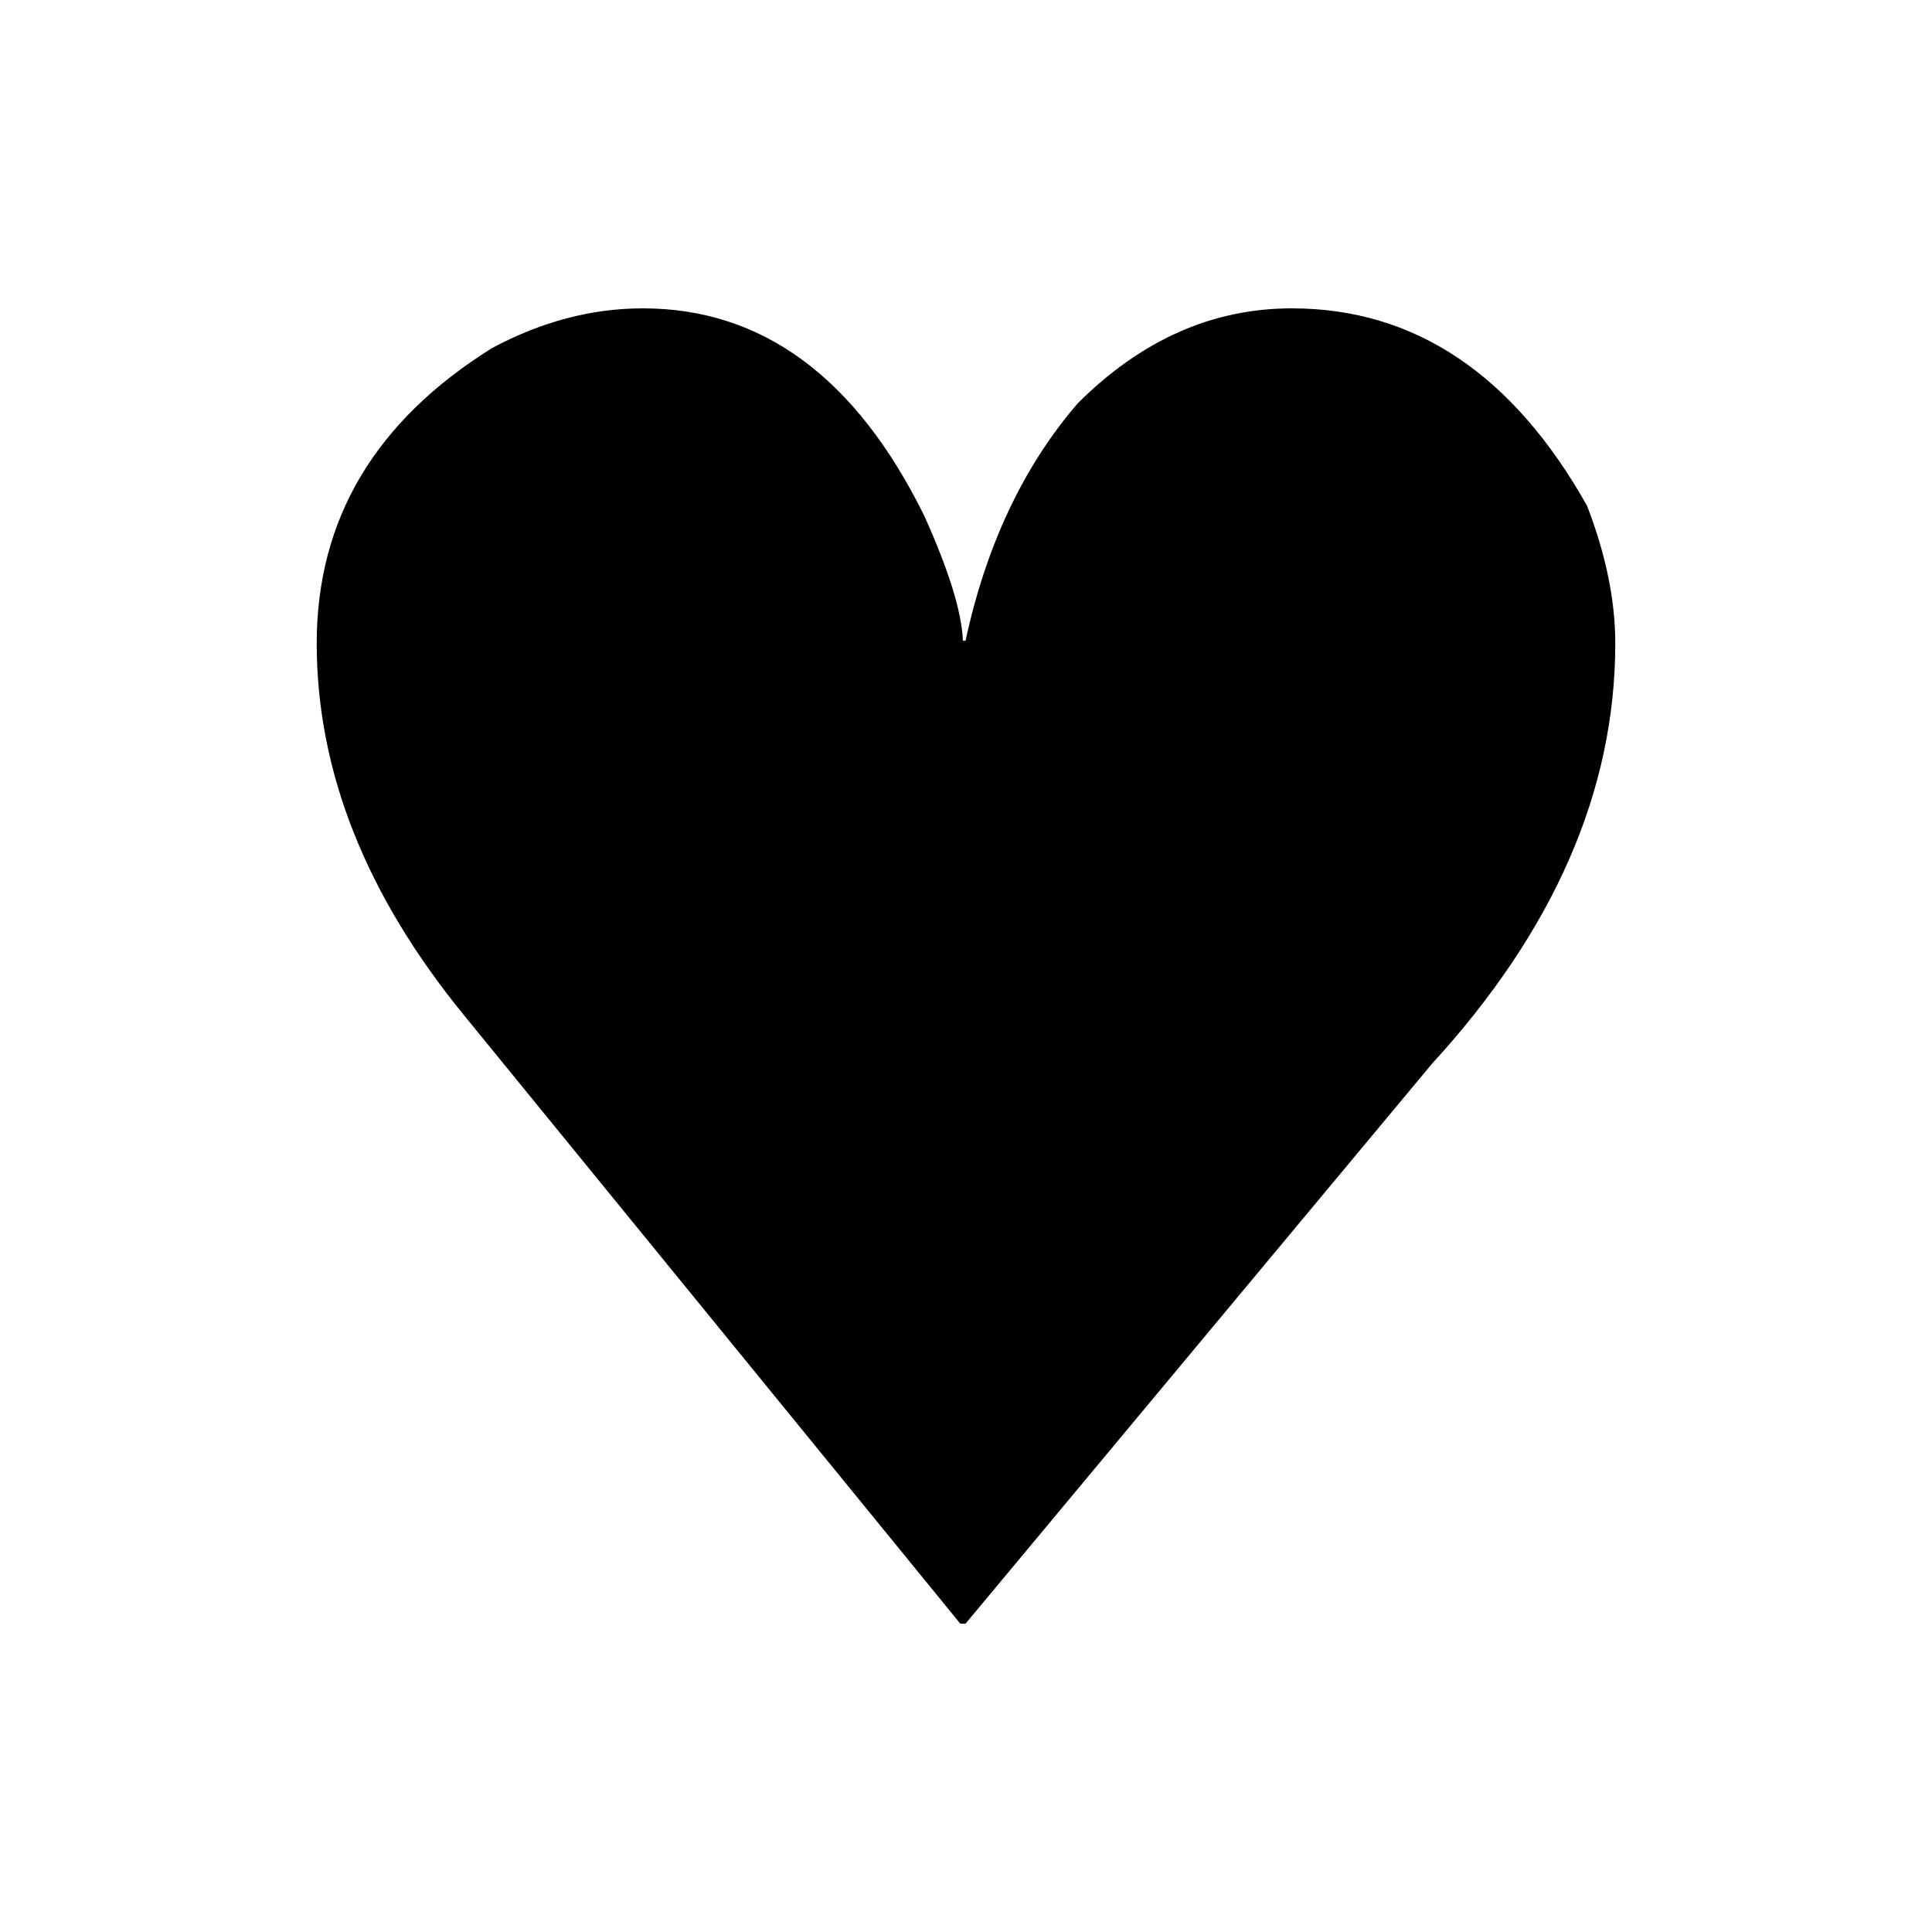
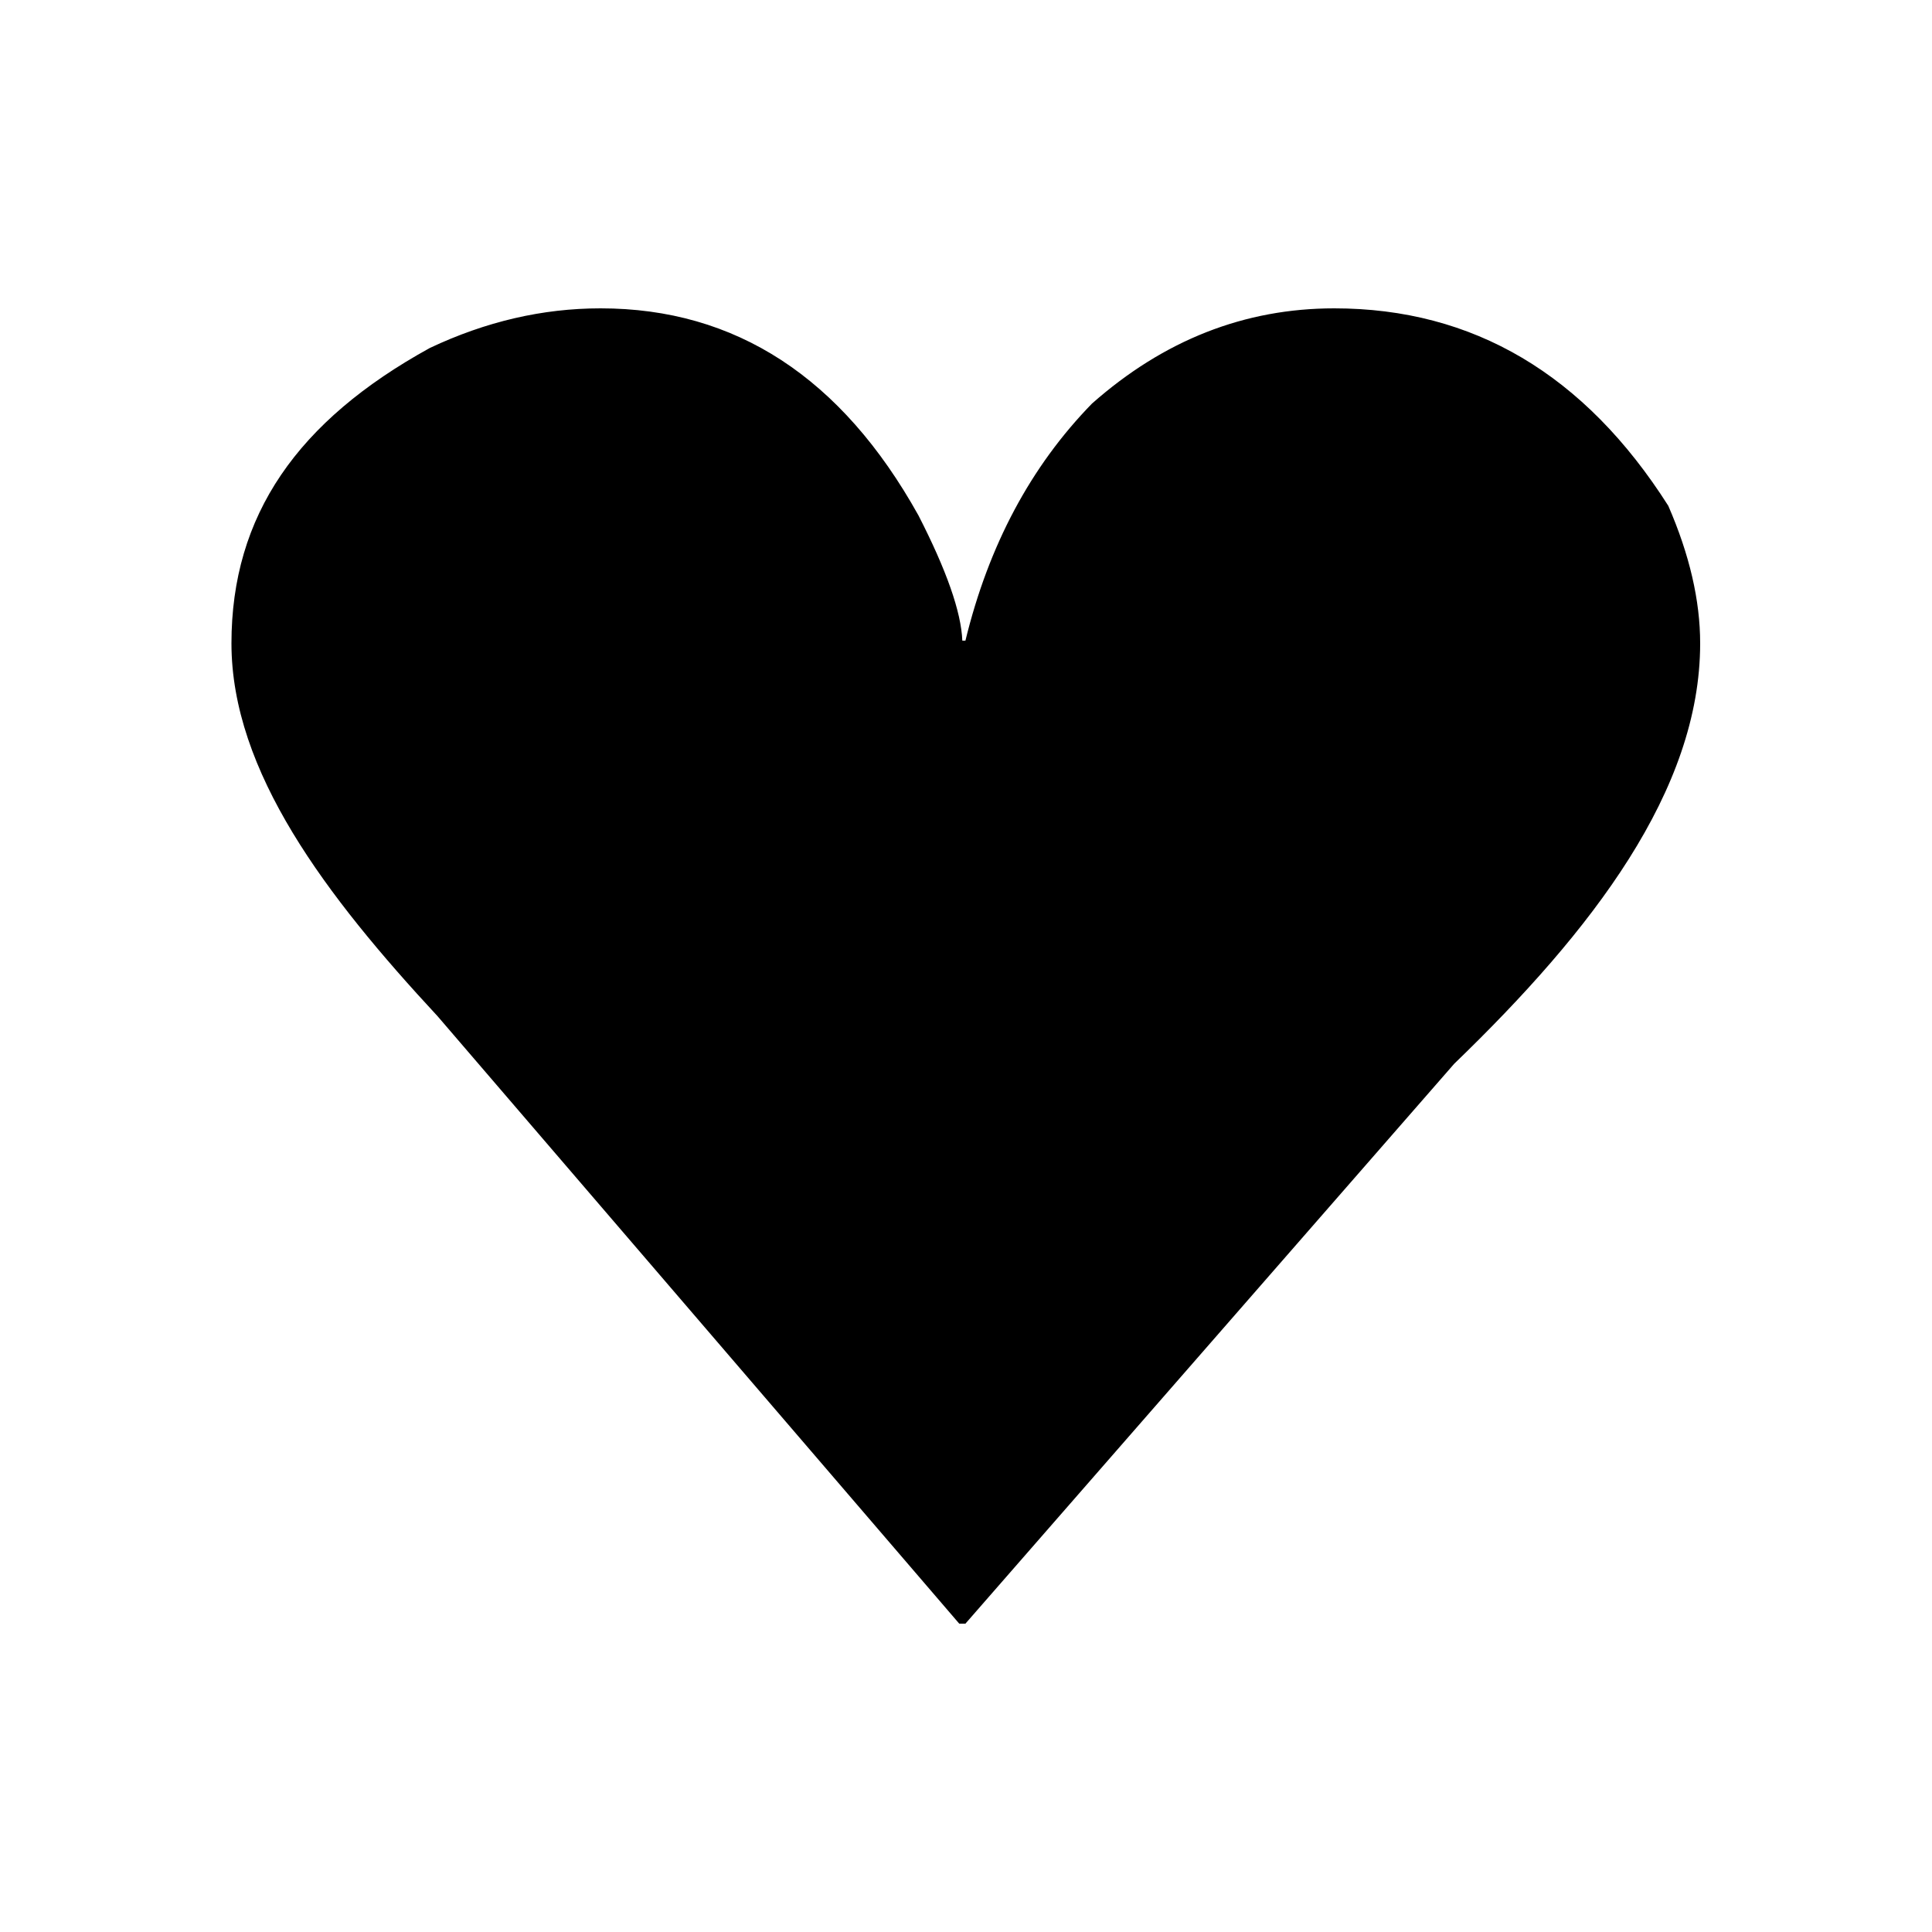
- <svg xmlns="http://www.w3.org/2000/svg" viewBox="0 0 100 100">
-   <g transform="translate(4.00,4.00) scale(0.92)">
-     <path d="M31.822 13.0Q41.891 13.0 47.644 24.655Q49.727 29.268 49.826 31.698H49.975Q51.711 23.664 56.274 18.357Q61.631 13.0 68.326 13.0Q78.692 13.0 84.942 24.11Q86.529 28.227 86.529 31.847Q86.529 44.247 76.212 55.505L49.975 87.0H49.678L21.804 52.827Q13.471 42.66 13.471 31.847Q13.471 21.382 23.341 15.232Q27.507 13.0 31.822 13.0Z" fill="#000" fill-rule="nonzero" />
-   </g>
+ <svg xmlns="http://www.w3.org/2000/svg" viewBox="0 0 100 100" width="100" height="100">
+   <path d="M 31.09,15.96 c 6.98,0 12.47,3.57 16.45,10.72 c 1.45,2.83 2.21,4.99 2.27,6.48 l 0.16,0 c 1.2,-4.93 3.38,-9.02 6.55,-12.27 c 3.72,-3.29 7.9,-4.93 12.54,-4.93 c 7.19,0 12.96,3.41 17.29,10.22 c 1.1,2.53 1.65,4.9 1.65,7.12 c 0,7.61 -5.58,14.86 -12.73,21.76 l -25.3,28.98 l -0.32,0 l -27,-31.44 c -5.78,-6.23 -10.67,-12.67 -10.67,-19.3 s 3.42,-11.52 10.27,-15.29 c 2.9,-1.37 5.84,-2.05 8.83,-2.05 Z" fill="#000" />
</svg>
